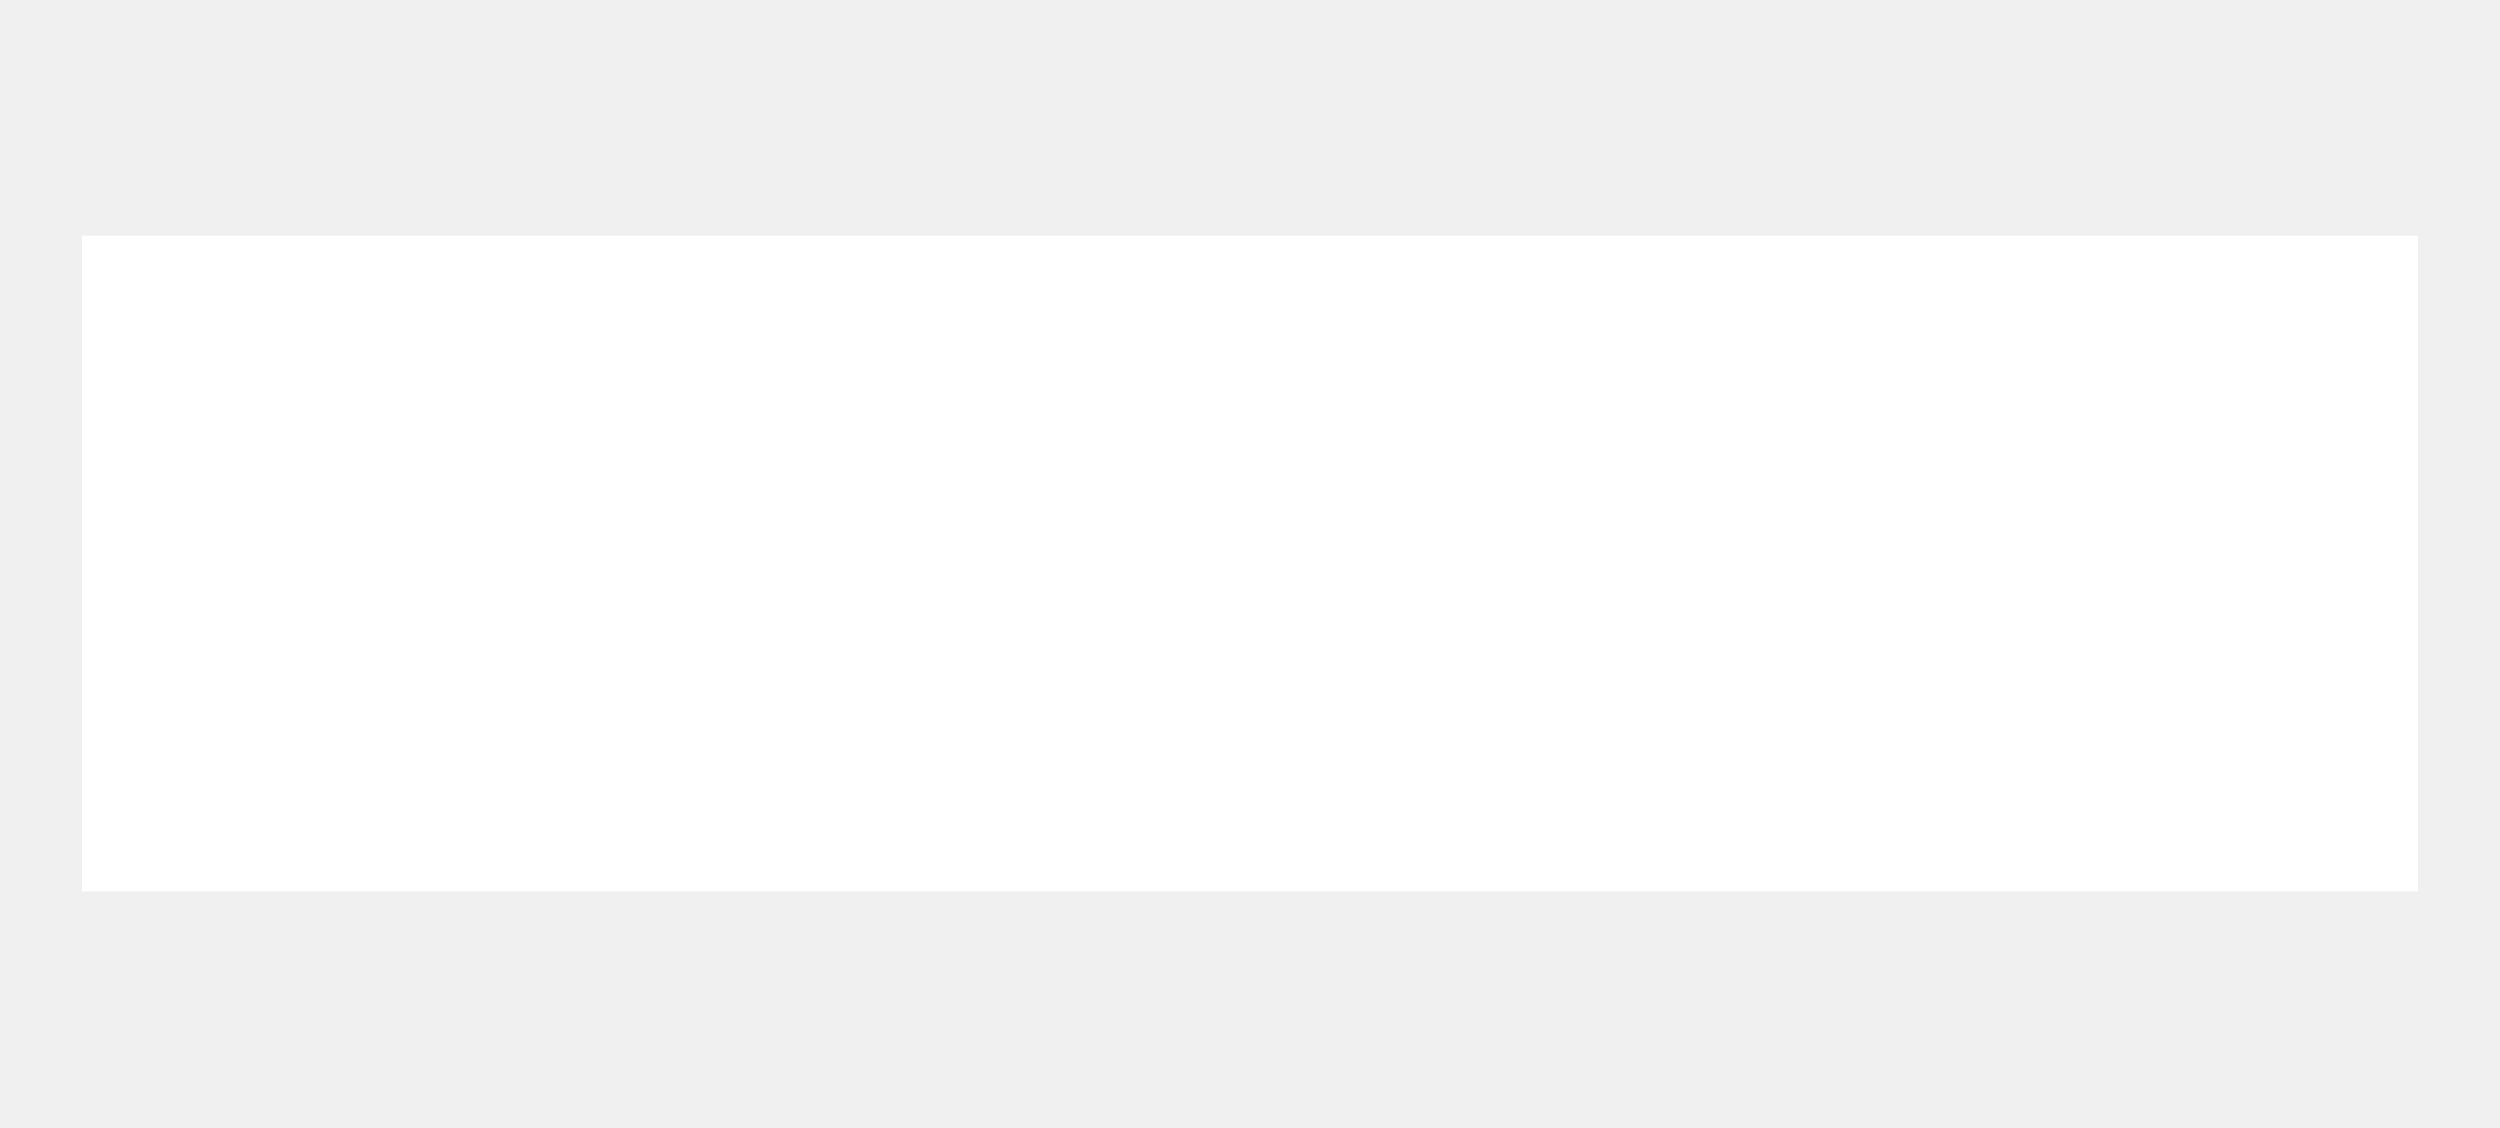
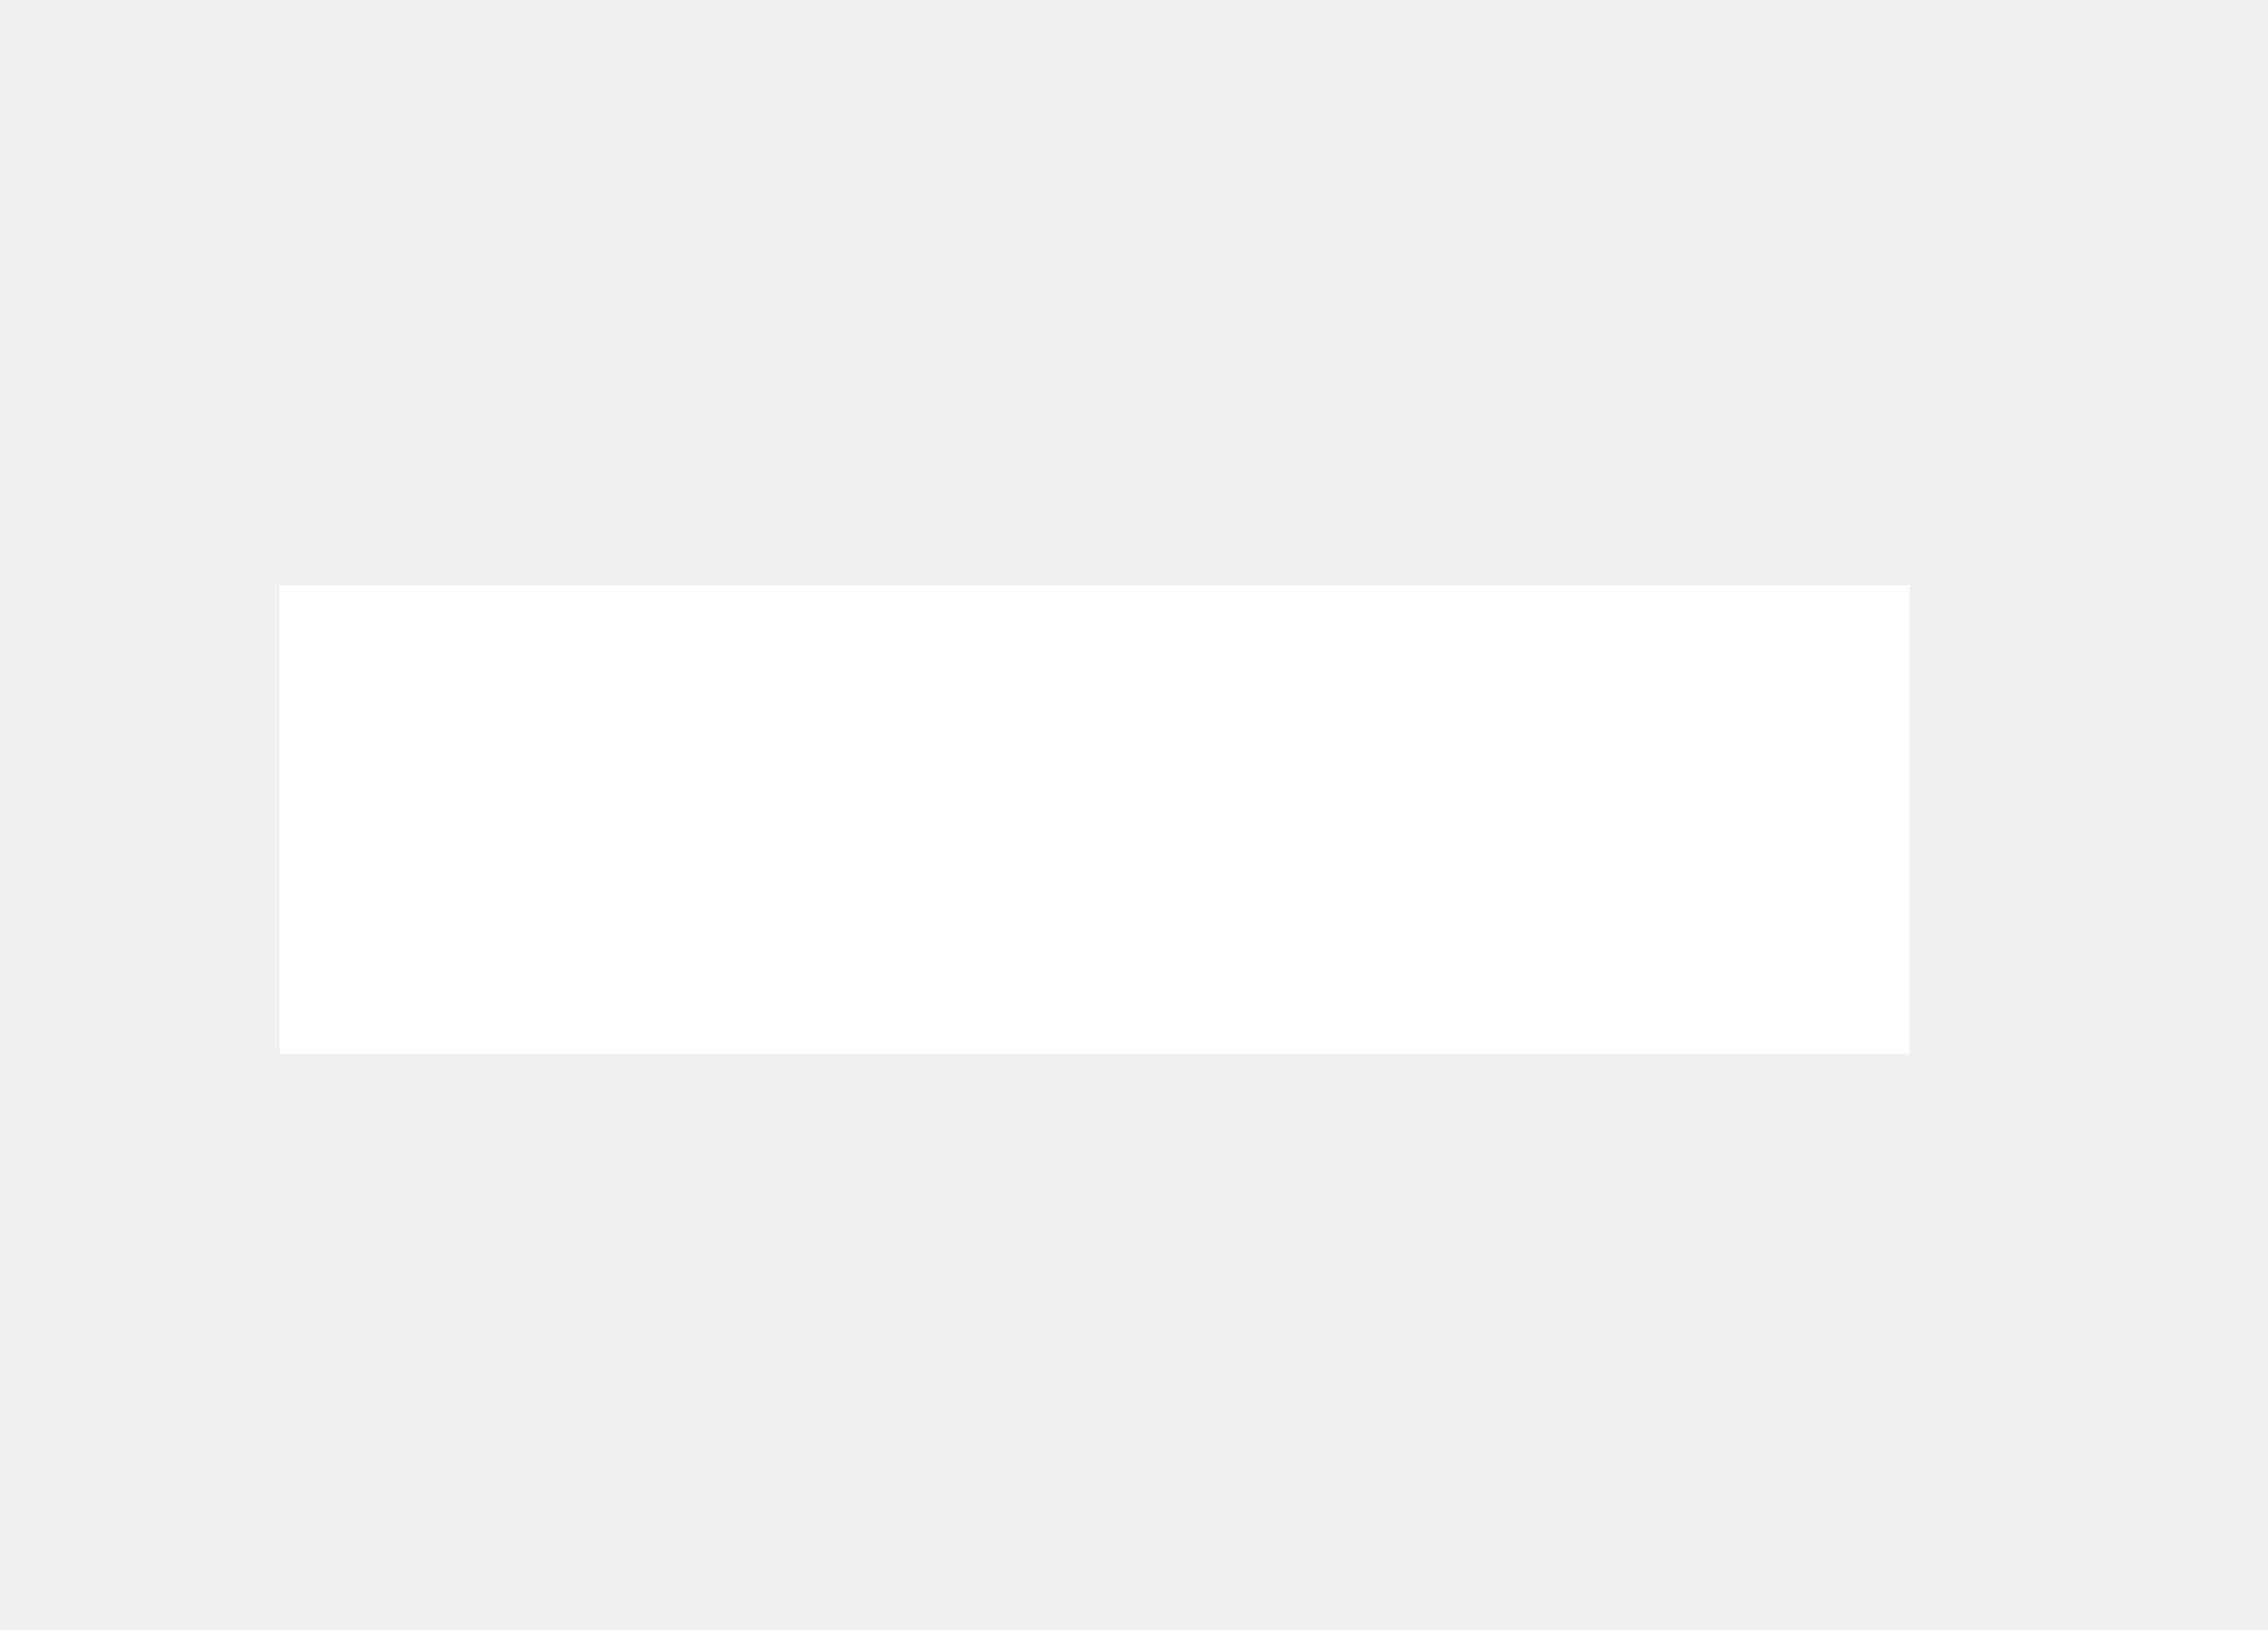
- <svg xmlns="http://www.w3.org/2000/svg" width="244px" height="110px">
-   <g style="">
-     <rect x="8" y="23" width="228" height="64" style="fill: rgba(255, 255, 255, 1); " fill="#feffff" stroke="none" />
-   </g>
+ <svg xmlns="http://www.w3.org/2000/svg" version="1.1" id="Capa_1" x="0px" y="0px" viewBox="67.7 -12.1 823.8 592" style="enable-background:new 67.7 -12.1 823.8 592;" xml:space="preserve">
+   <style type="text/css">
+ 	.st0{fill:#FFFFFF;}
+ </style>
+   <polygon class="st0" points="761.3,200.5 761.3,370.8 169.3,370.8 169.3,200.5" />
</svg>
